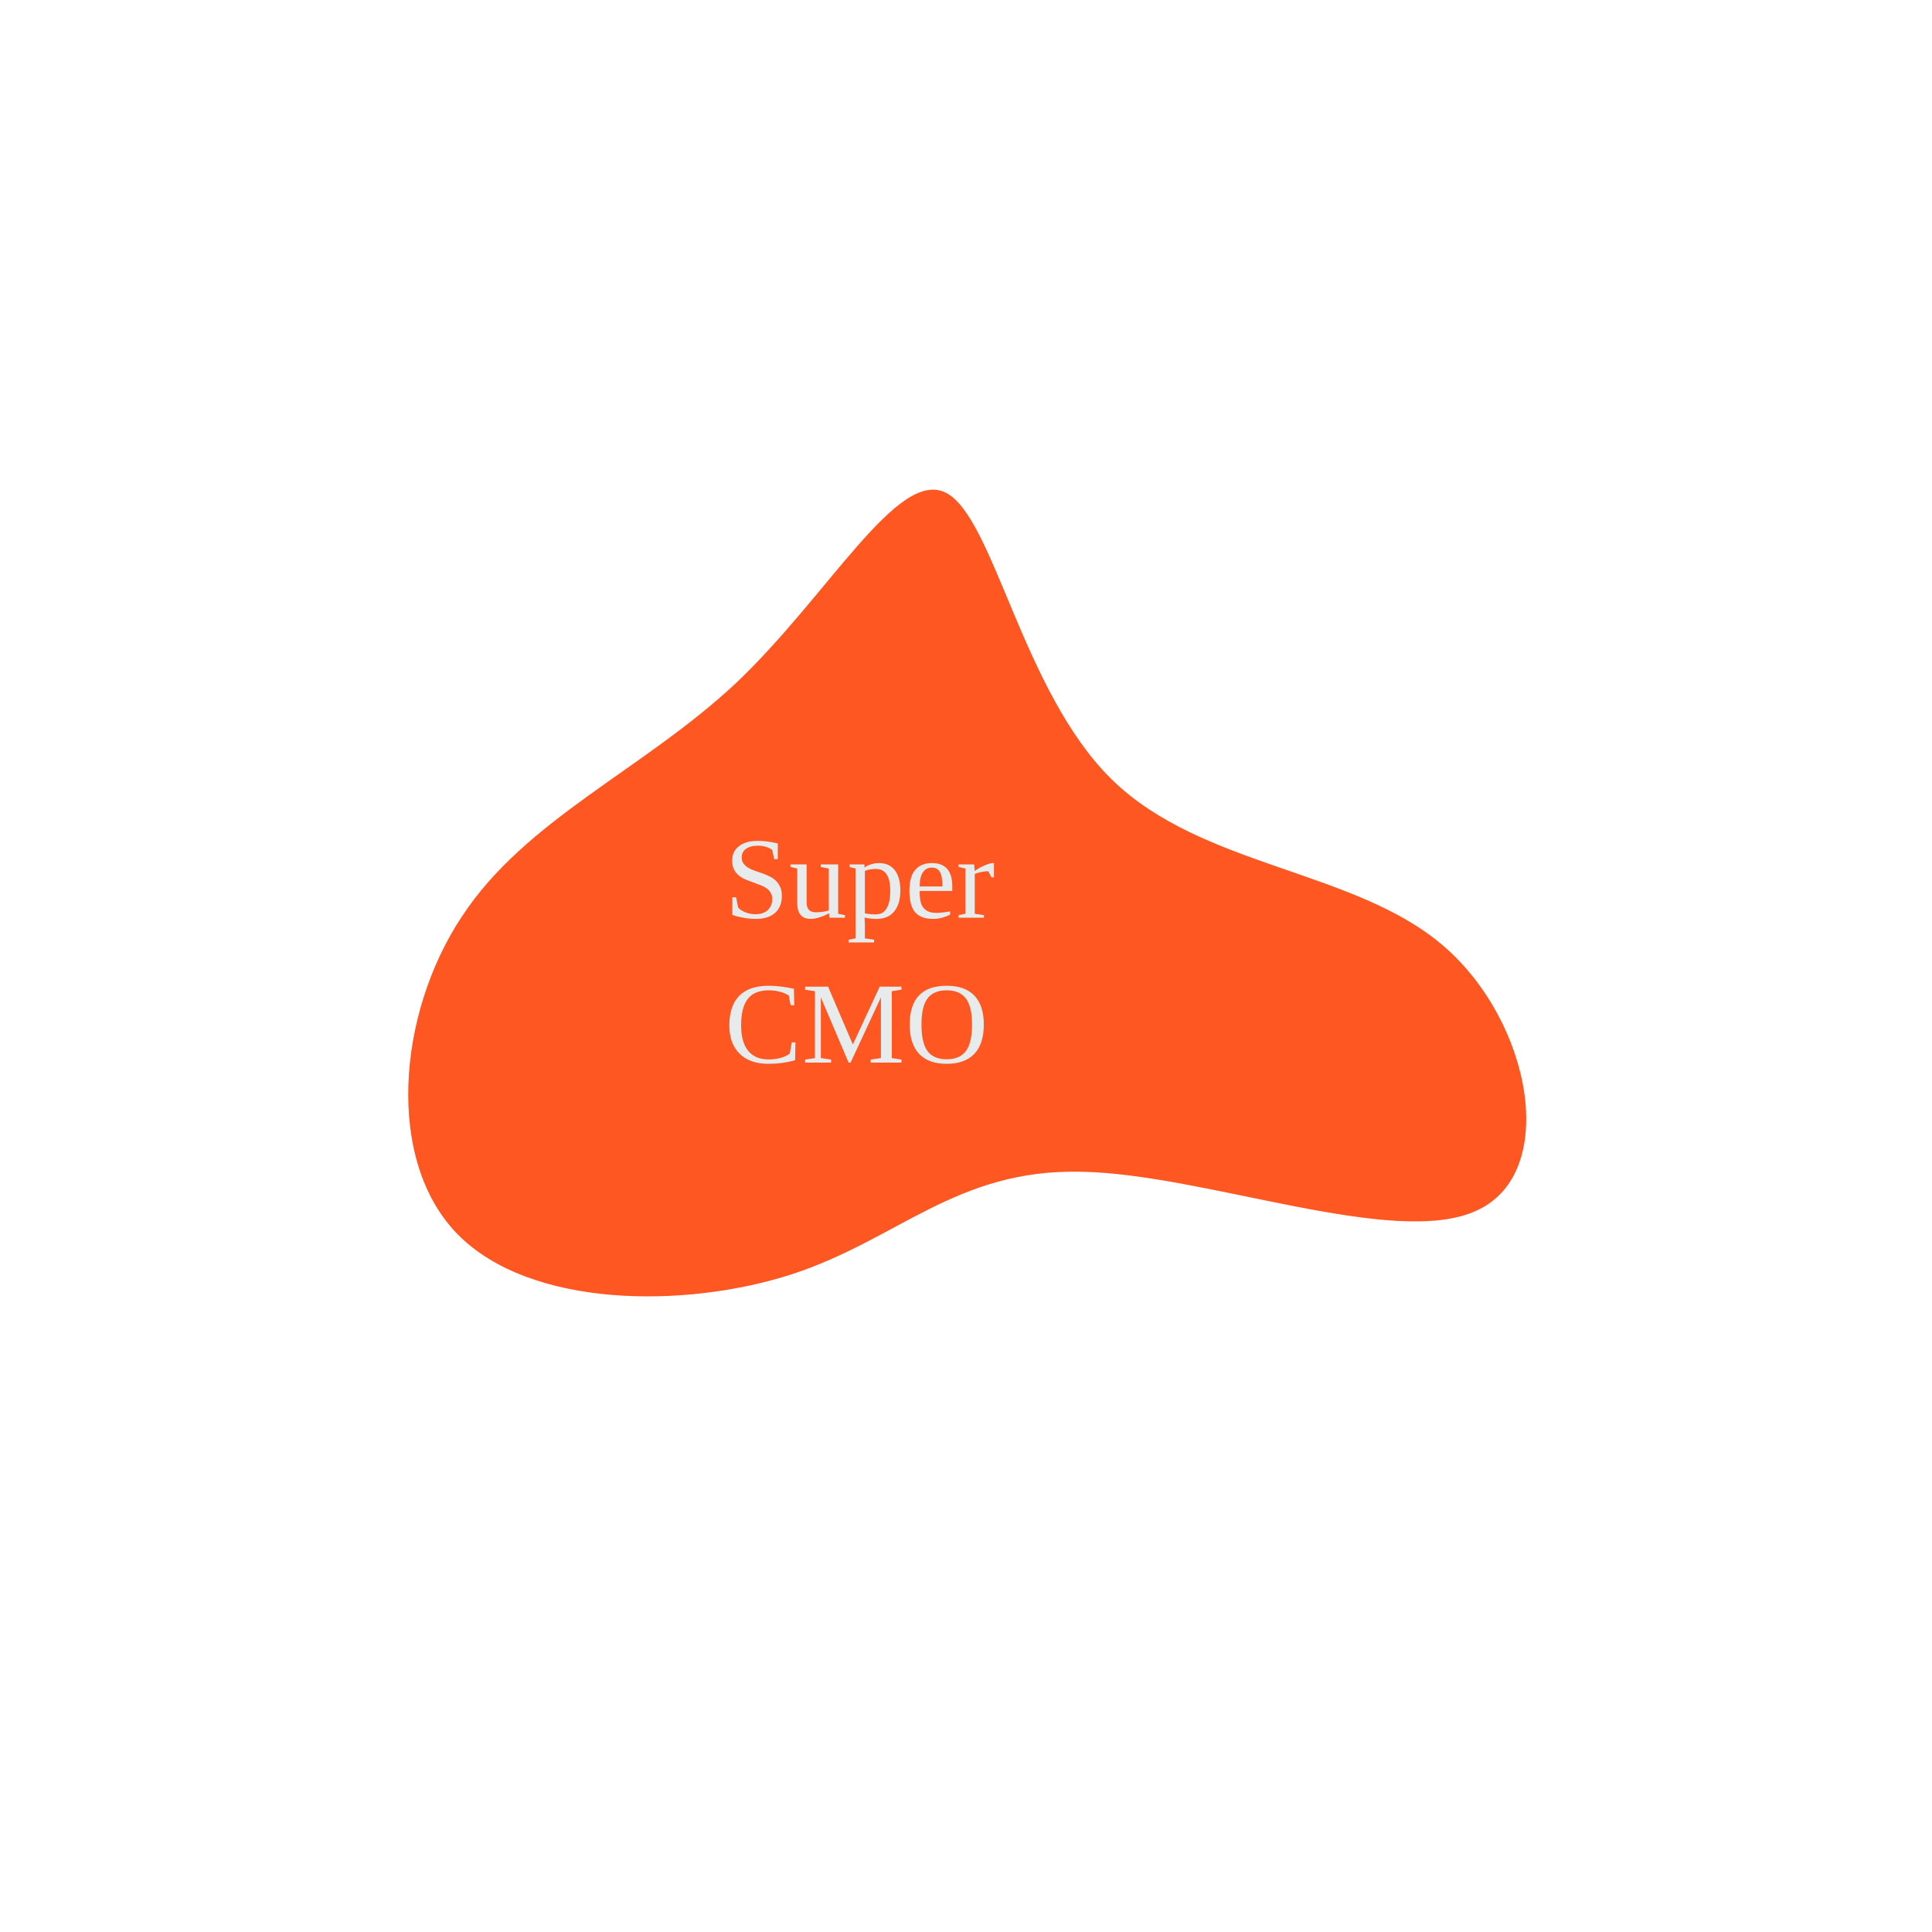
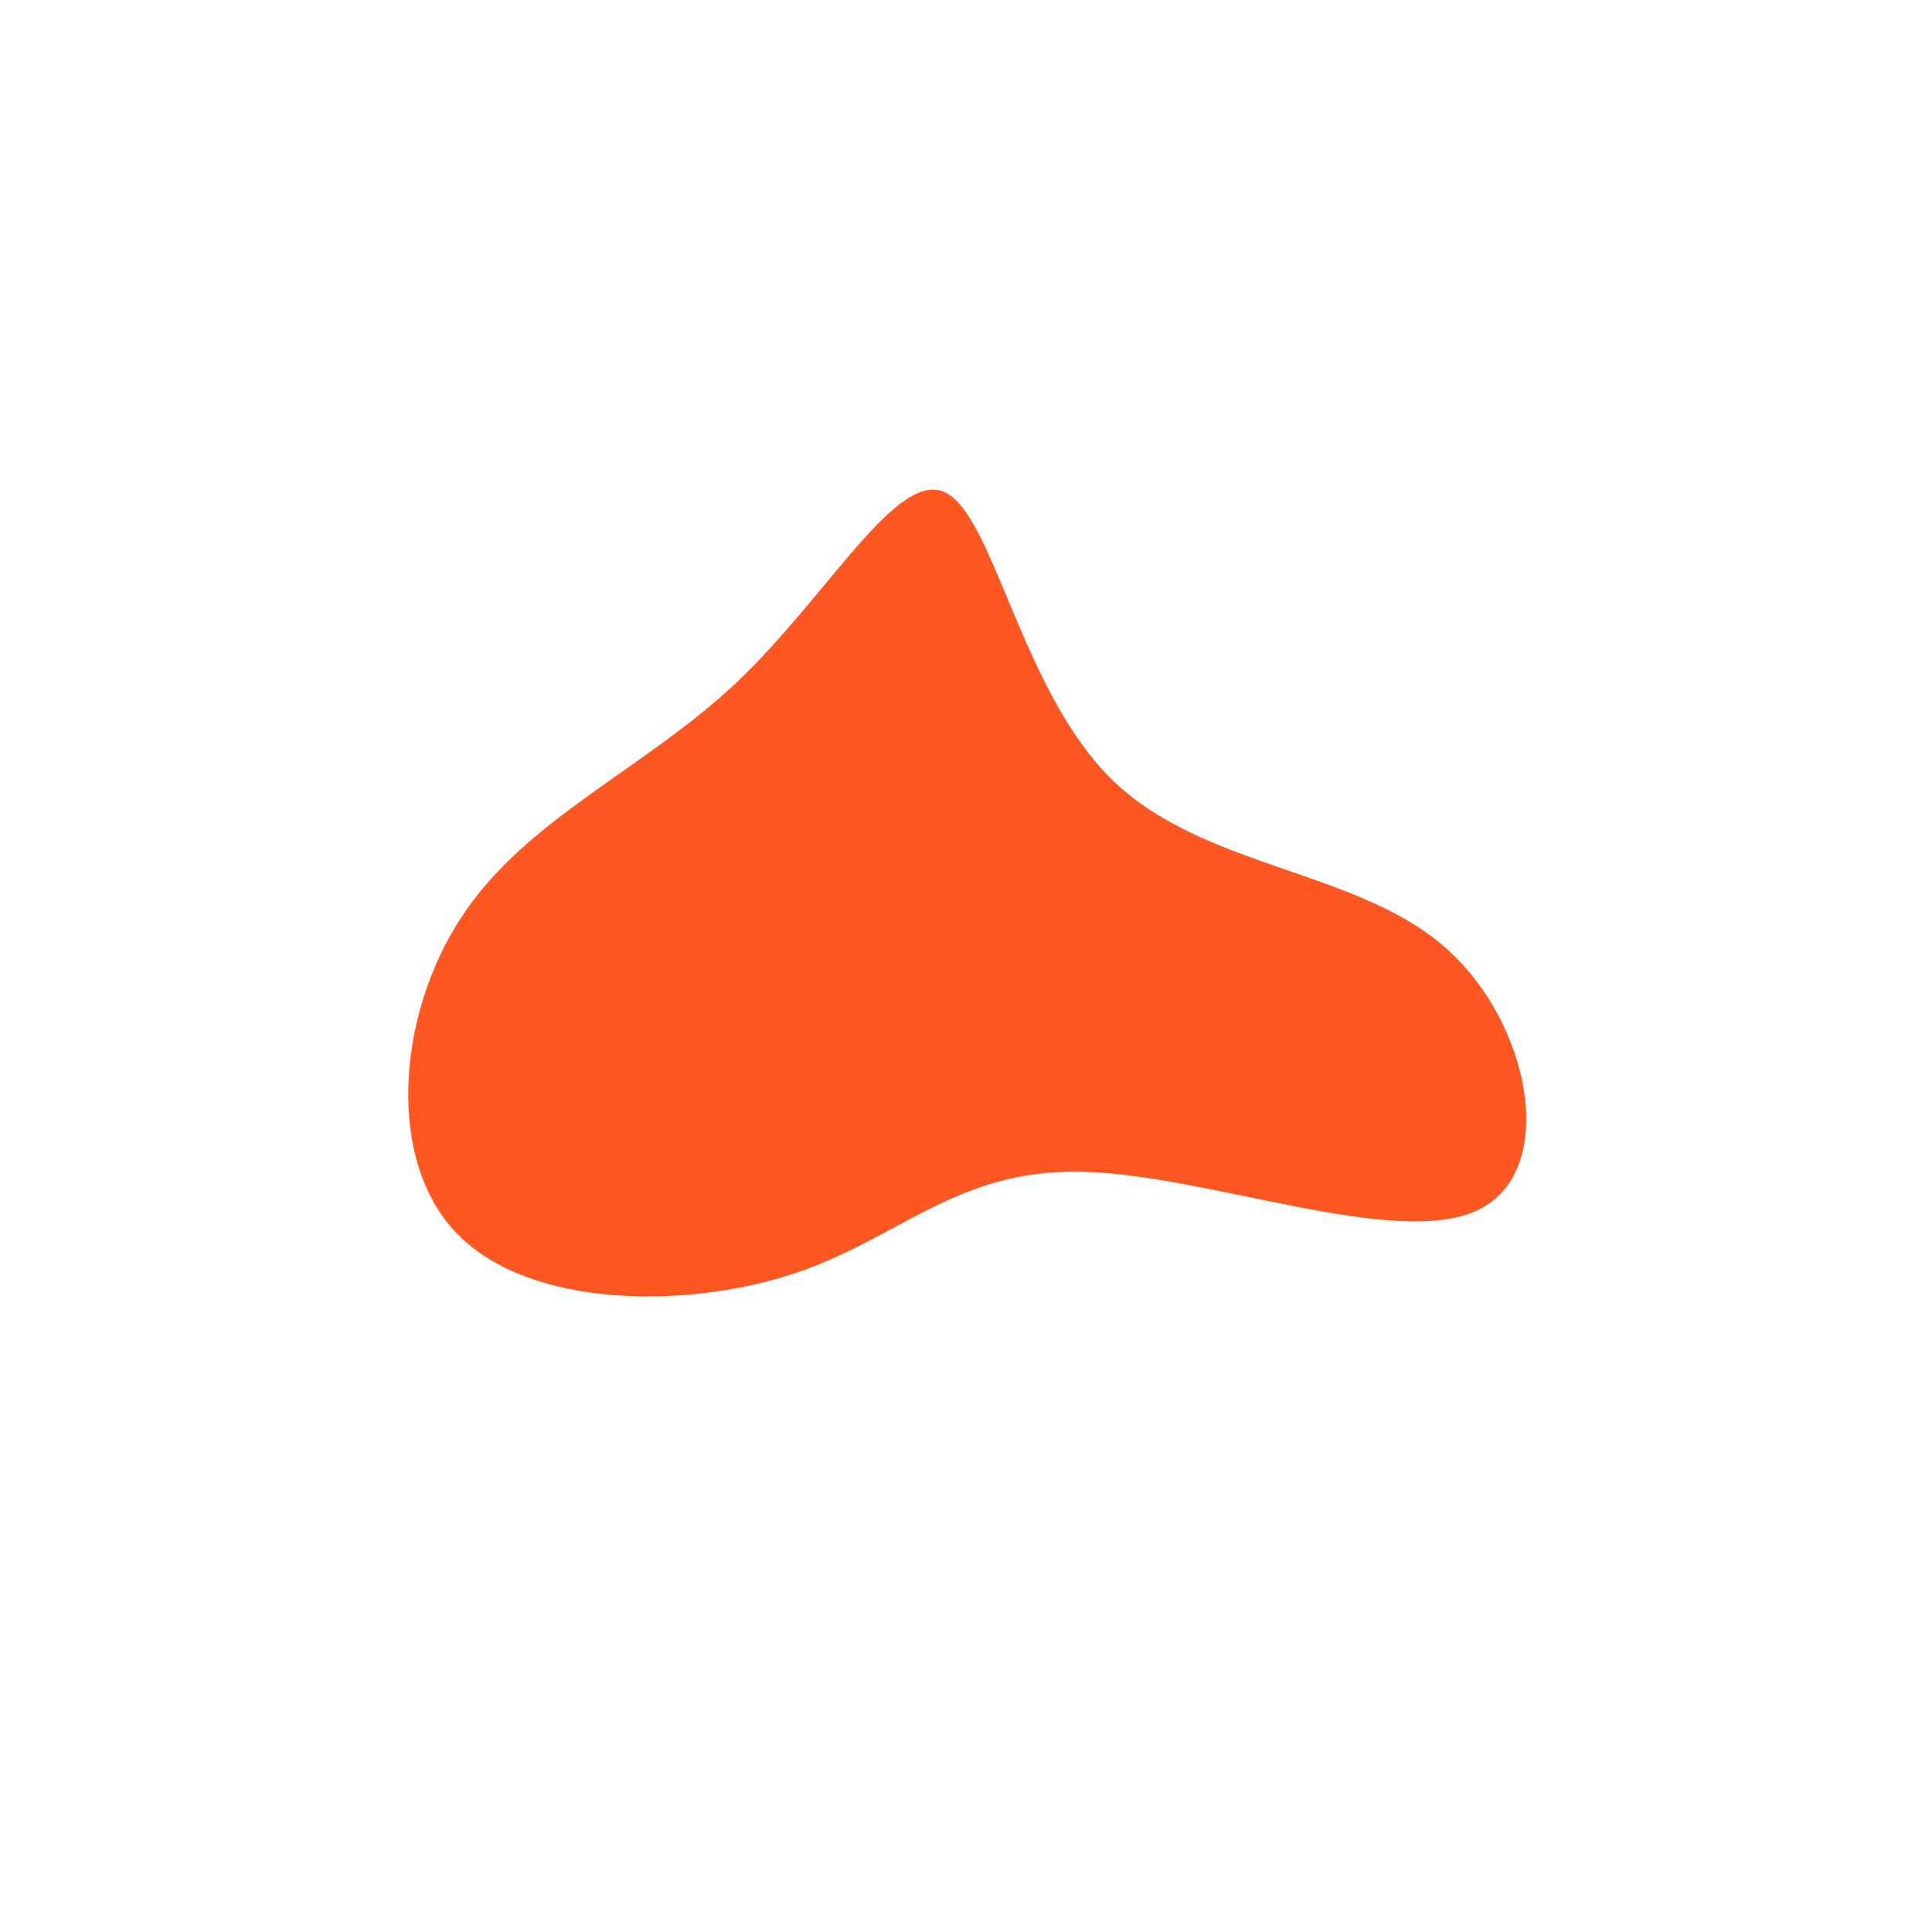
<svg xmlns="http://www.w3.org/2000/svg" viewBox="0 0 200 200">
  <path fill="#FF5722" id="MyPath" d="M15.1,-19.3C24.4,-10.2,40.2,-10,49.4,-2.1C58.6,5.8,61.4,21.4,52.9,25.3C44.4,29.3,24.7,21.5,11.9,21.3C-1,21,-7,28.3,-18,31.9C-29.1,35.5,-45.1,35.4,-52.6,27.8C-60.1,20.2,-58.9,5,-52.2,-5.1C-45.6,-15.2,-33.4,-20.3,-23.8,-29.3C-14.2,-38.4,-7.1,-51.5,-2.1,-49C2.9,-46.5,5.8,-28.4,15.1,-19.3Z" transform="translate(100 100)" />
-   <text y="95" x="75" fill="#e8ebeb">Super</text>
-   <text y="110" x="75" fill="#e8ebeb">CMO</text>
</svg>
